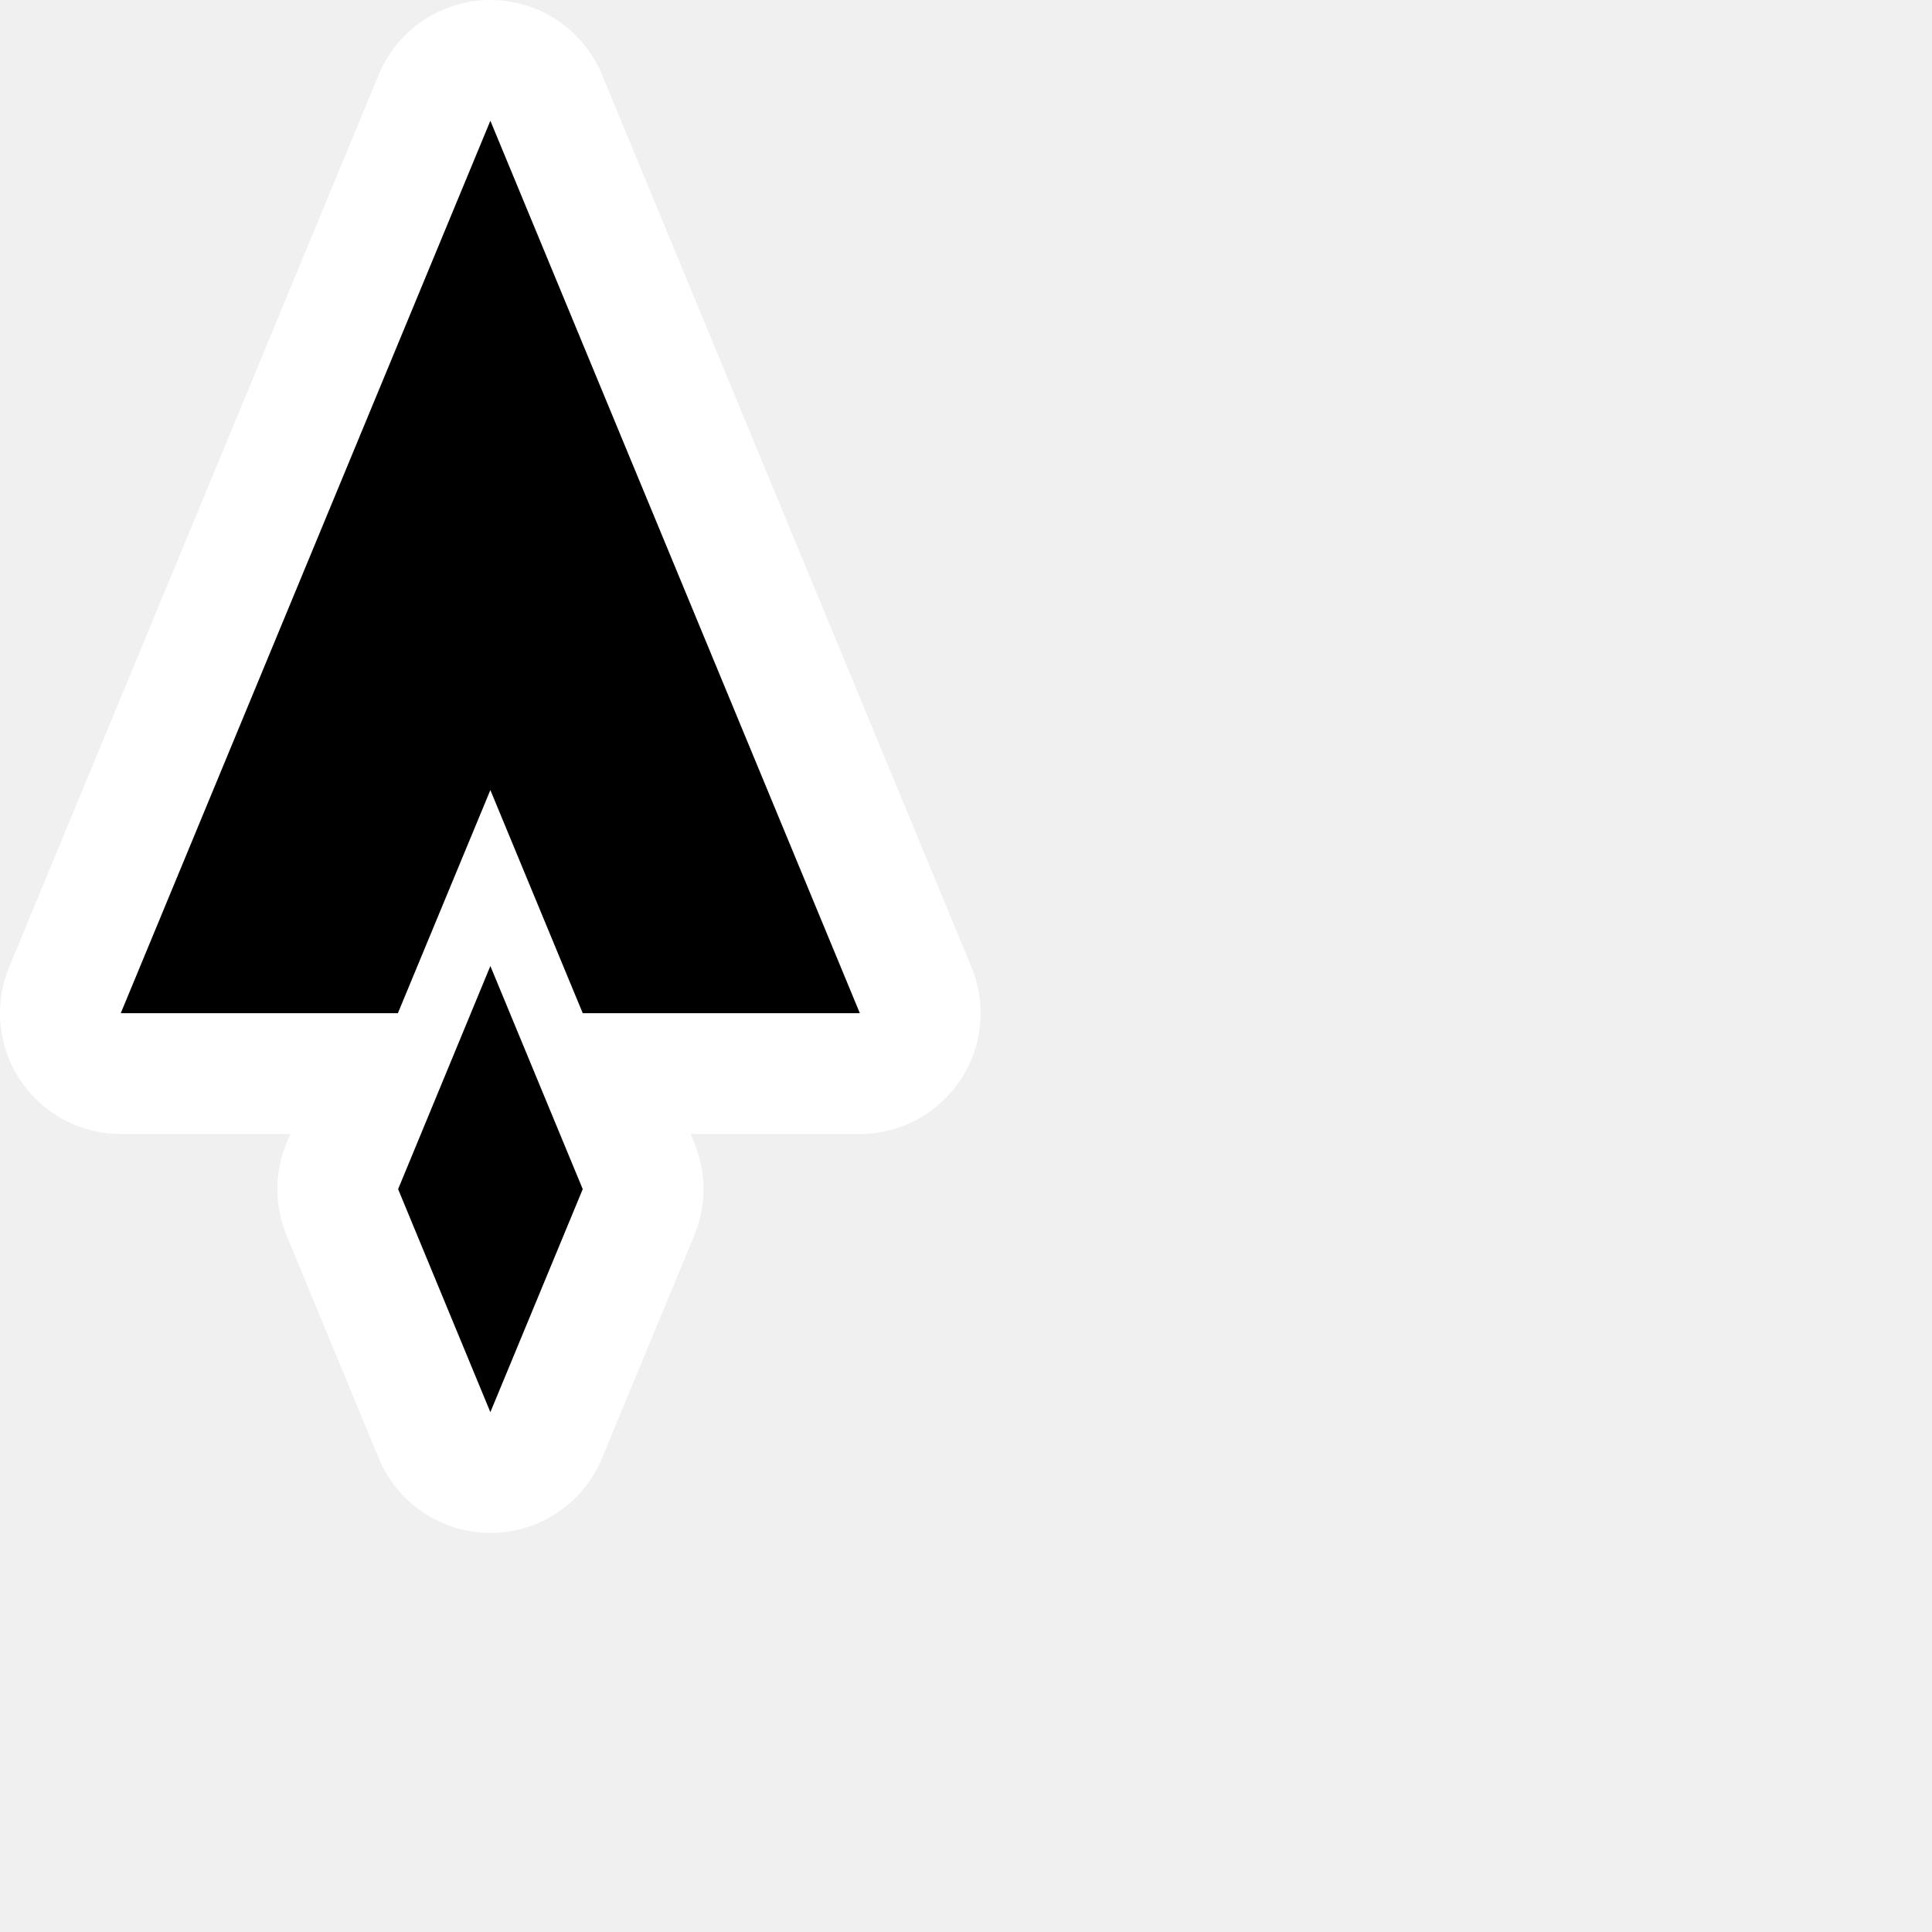
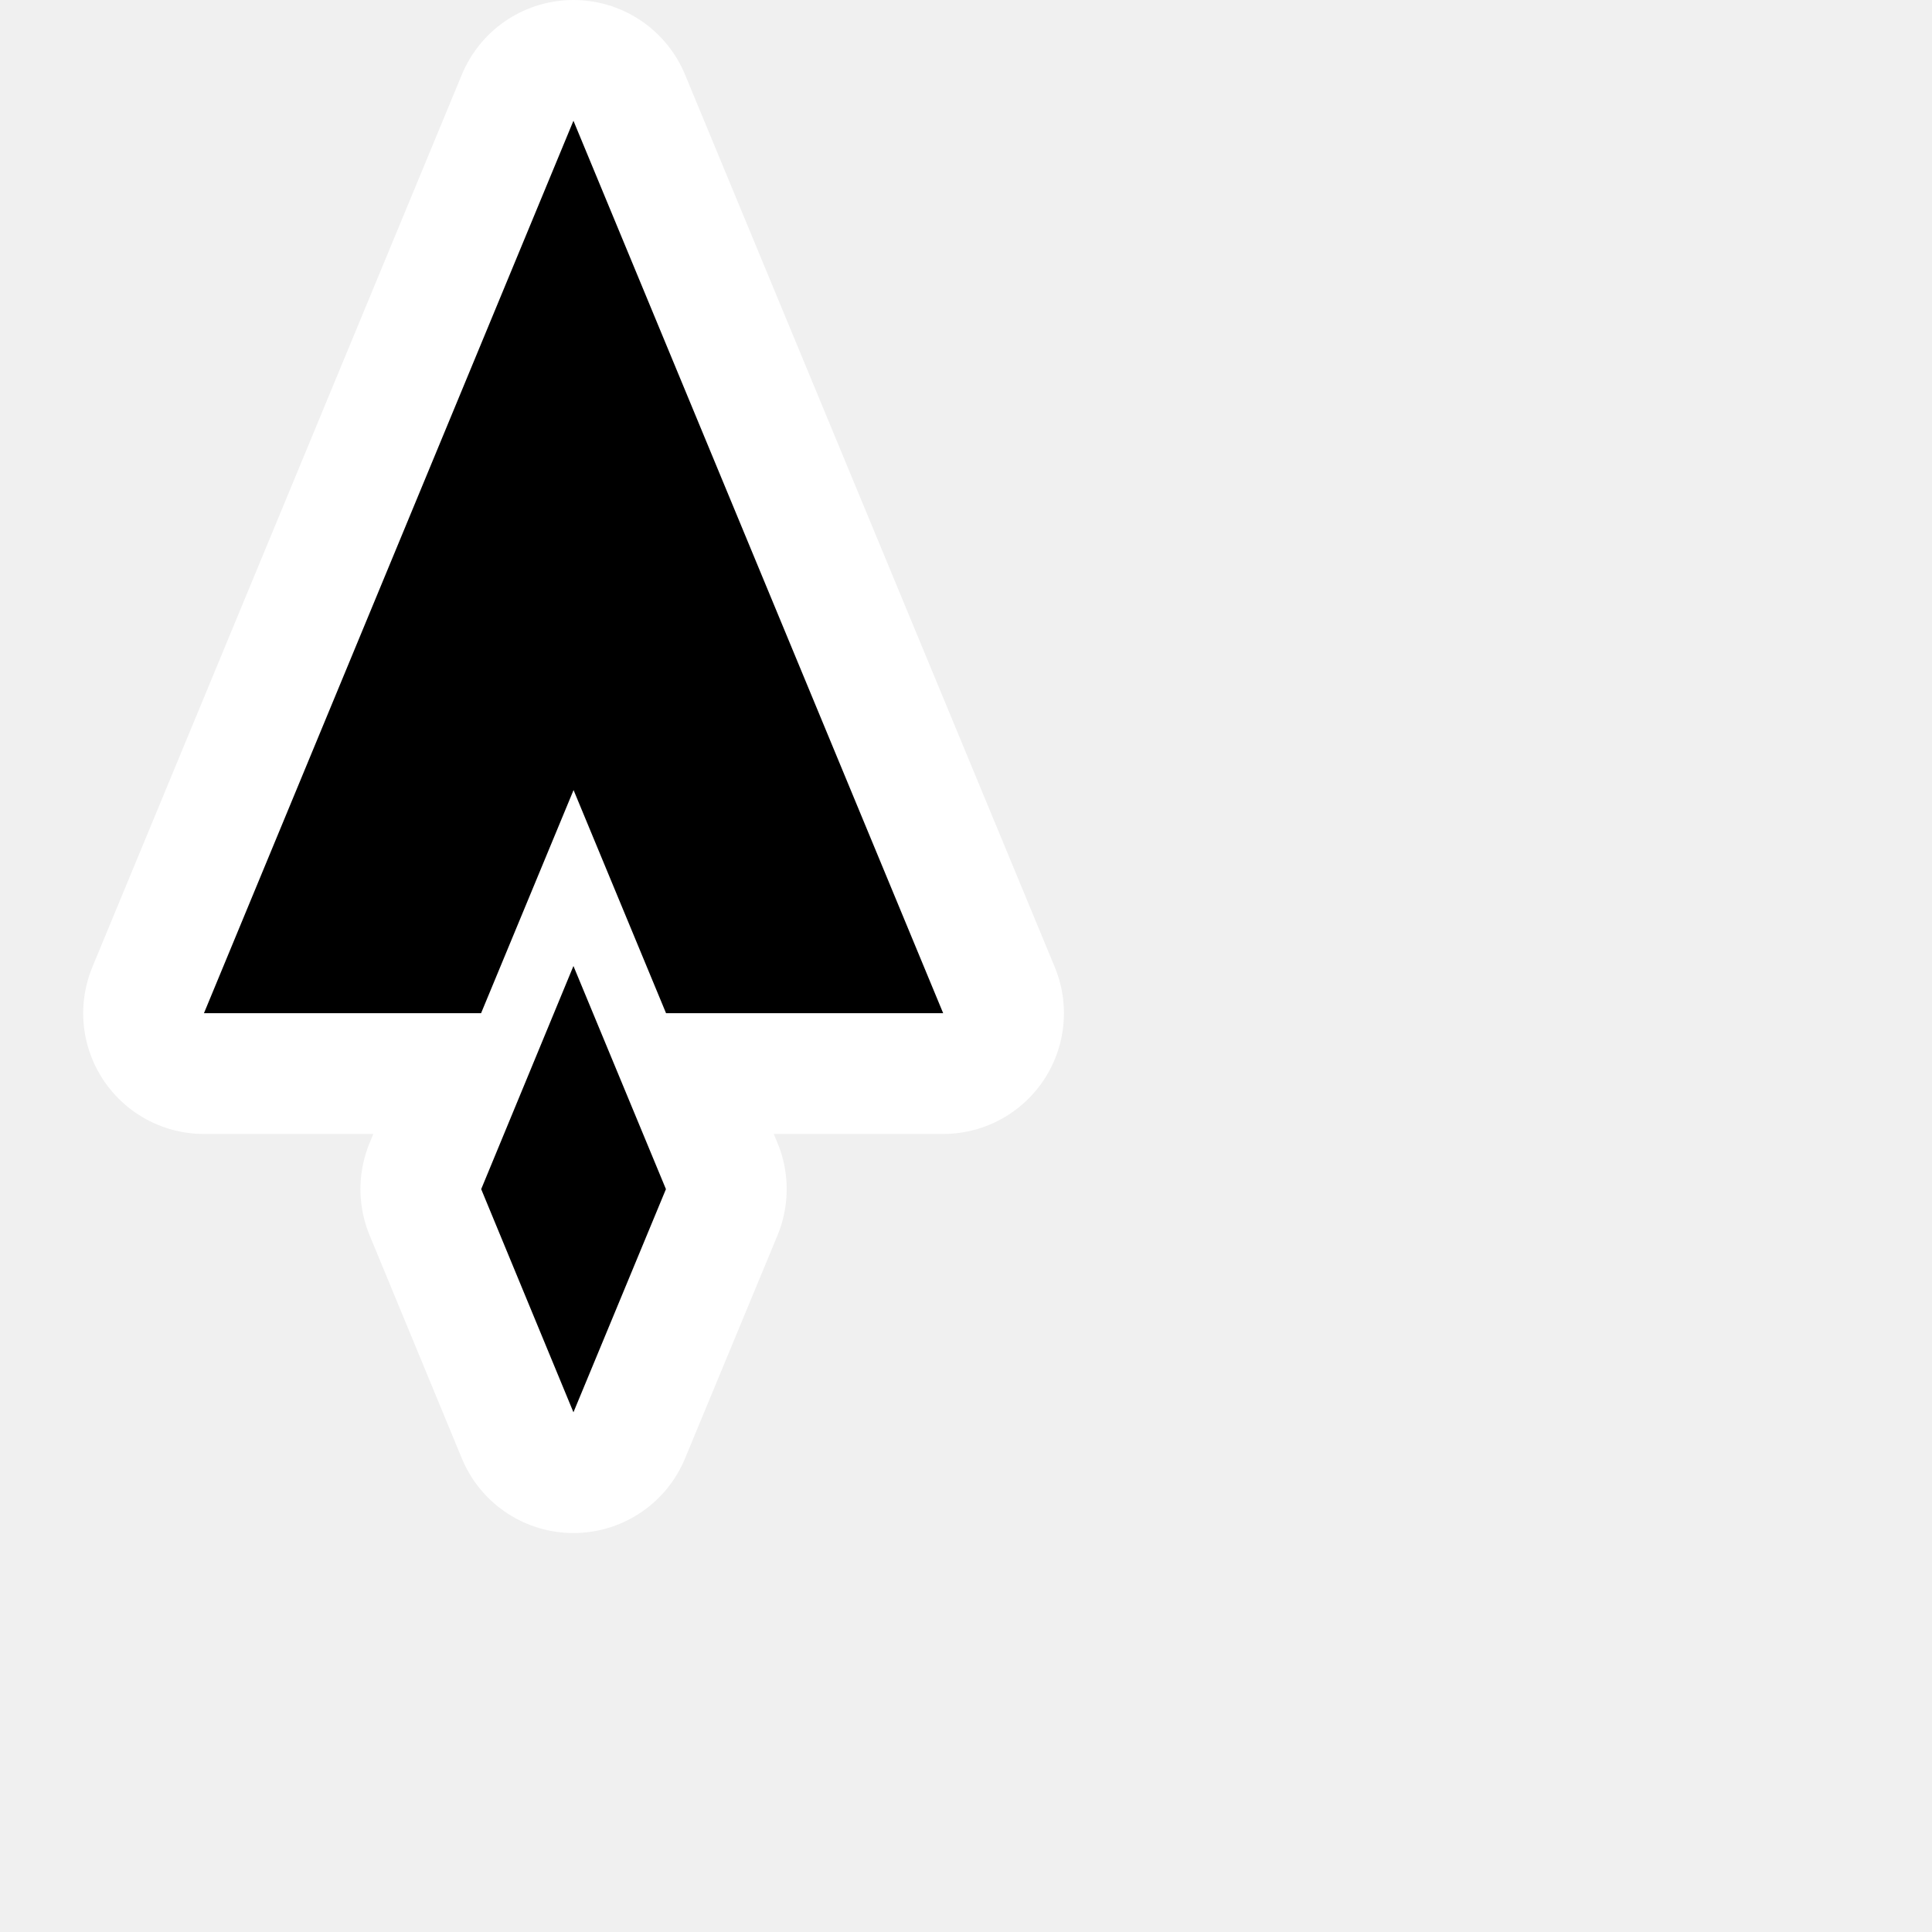
<svg xmlns="http://www.w3.org/2000/svg" width="16" height="16" viewBox="0 0 16 16" version="1.1" id="svg1">
  <defs id="defs1" />
  <g id="layer1">
-     <path id="rect1" style="fill:#000000;fill-opacity:1;stroke:#ffffff;stroke-width:2;stroke-linecap:round;stroke-linejoin:round;stroke-opacity:1;paint-order:stroke fill markers" d="M 4.061 1 L 1 8.391 L 3.295 8.391 L 4.061 6.543 L 4.826 8.391 L 7.121 8.391 L 4.061 1 z M 4.061 8 L 3.297 9.848 L 4.061 11.695 L 4.826 9.848 L 4.061 8 z " />
+     <path id="rect1" style="fill:#000000;fill-opacity:1;stroke:#ffffff;stroke-width:2;stroke-linecap:round;stroke-linejoin:round;stroke-opacity:1;paint-order:stroke fill markers" d="M 4.749,1 1.689,8.391 h 2.295 l 0.766,-1.848 0.766,1.848 h 2.295 z m 0,7 -0.764,1.848 0.764,1.848 0.766,-1.848 z" />
  </g>
</svg>
